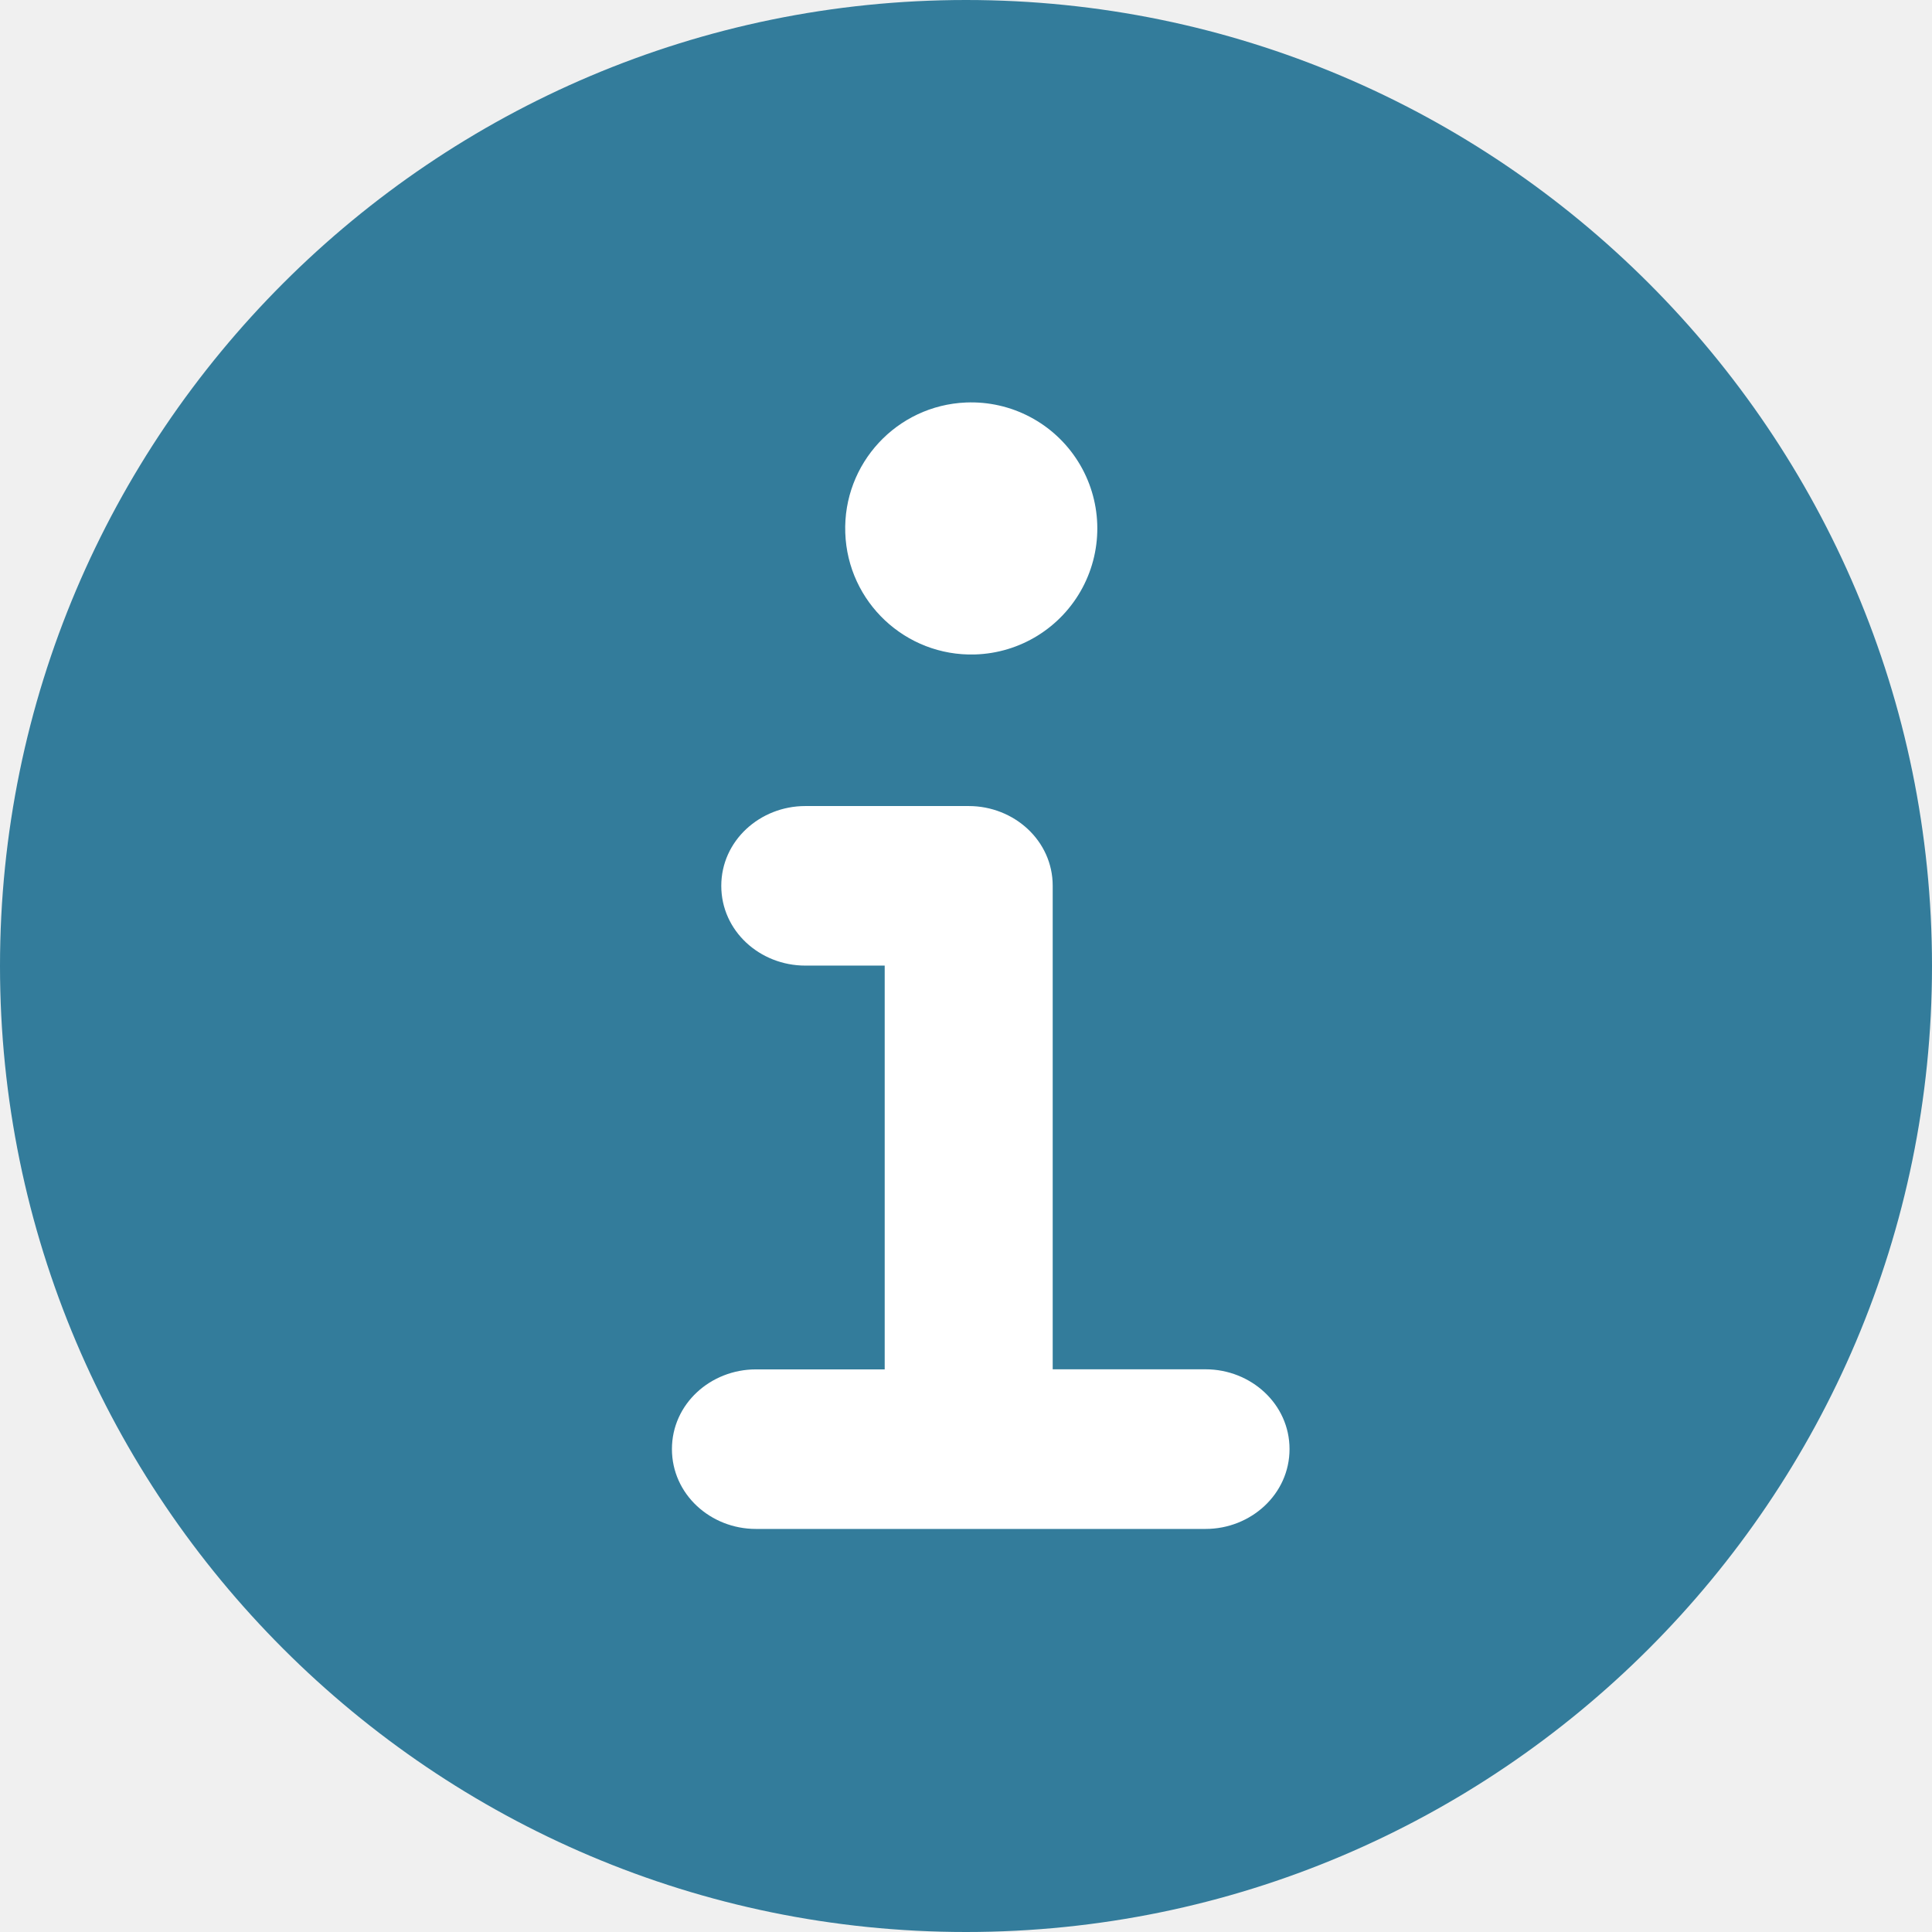
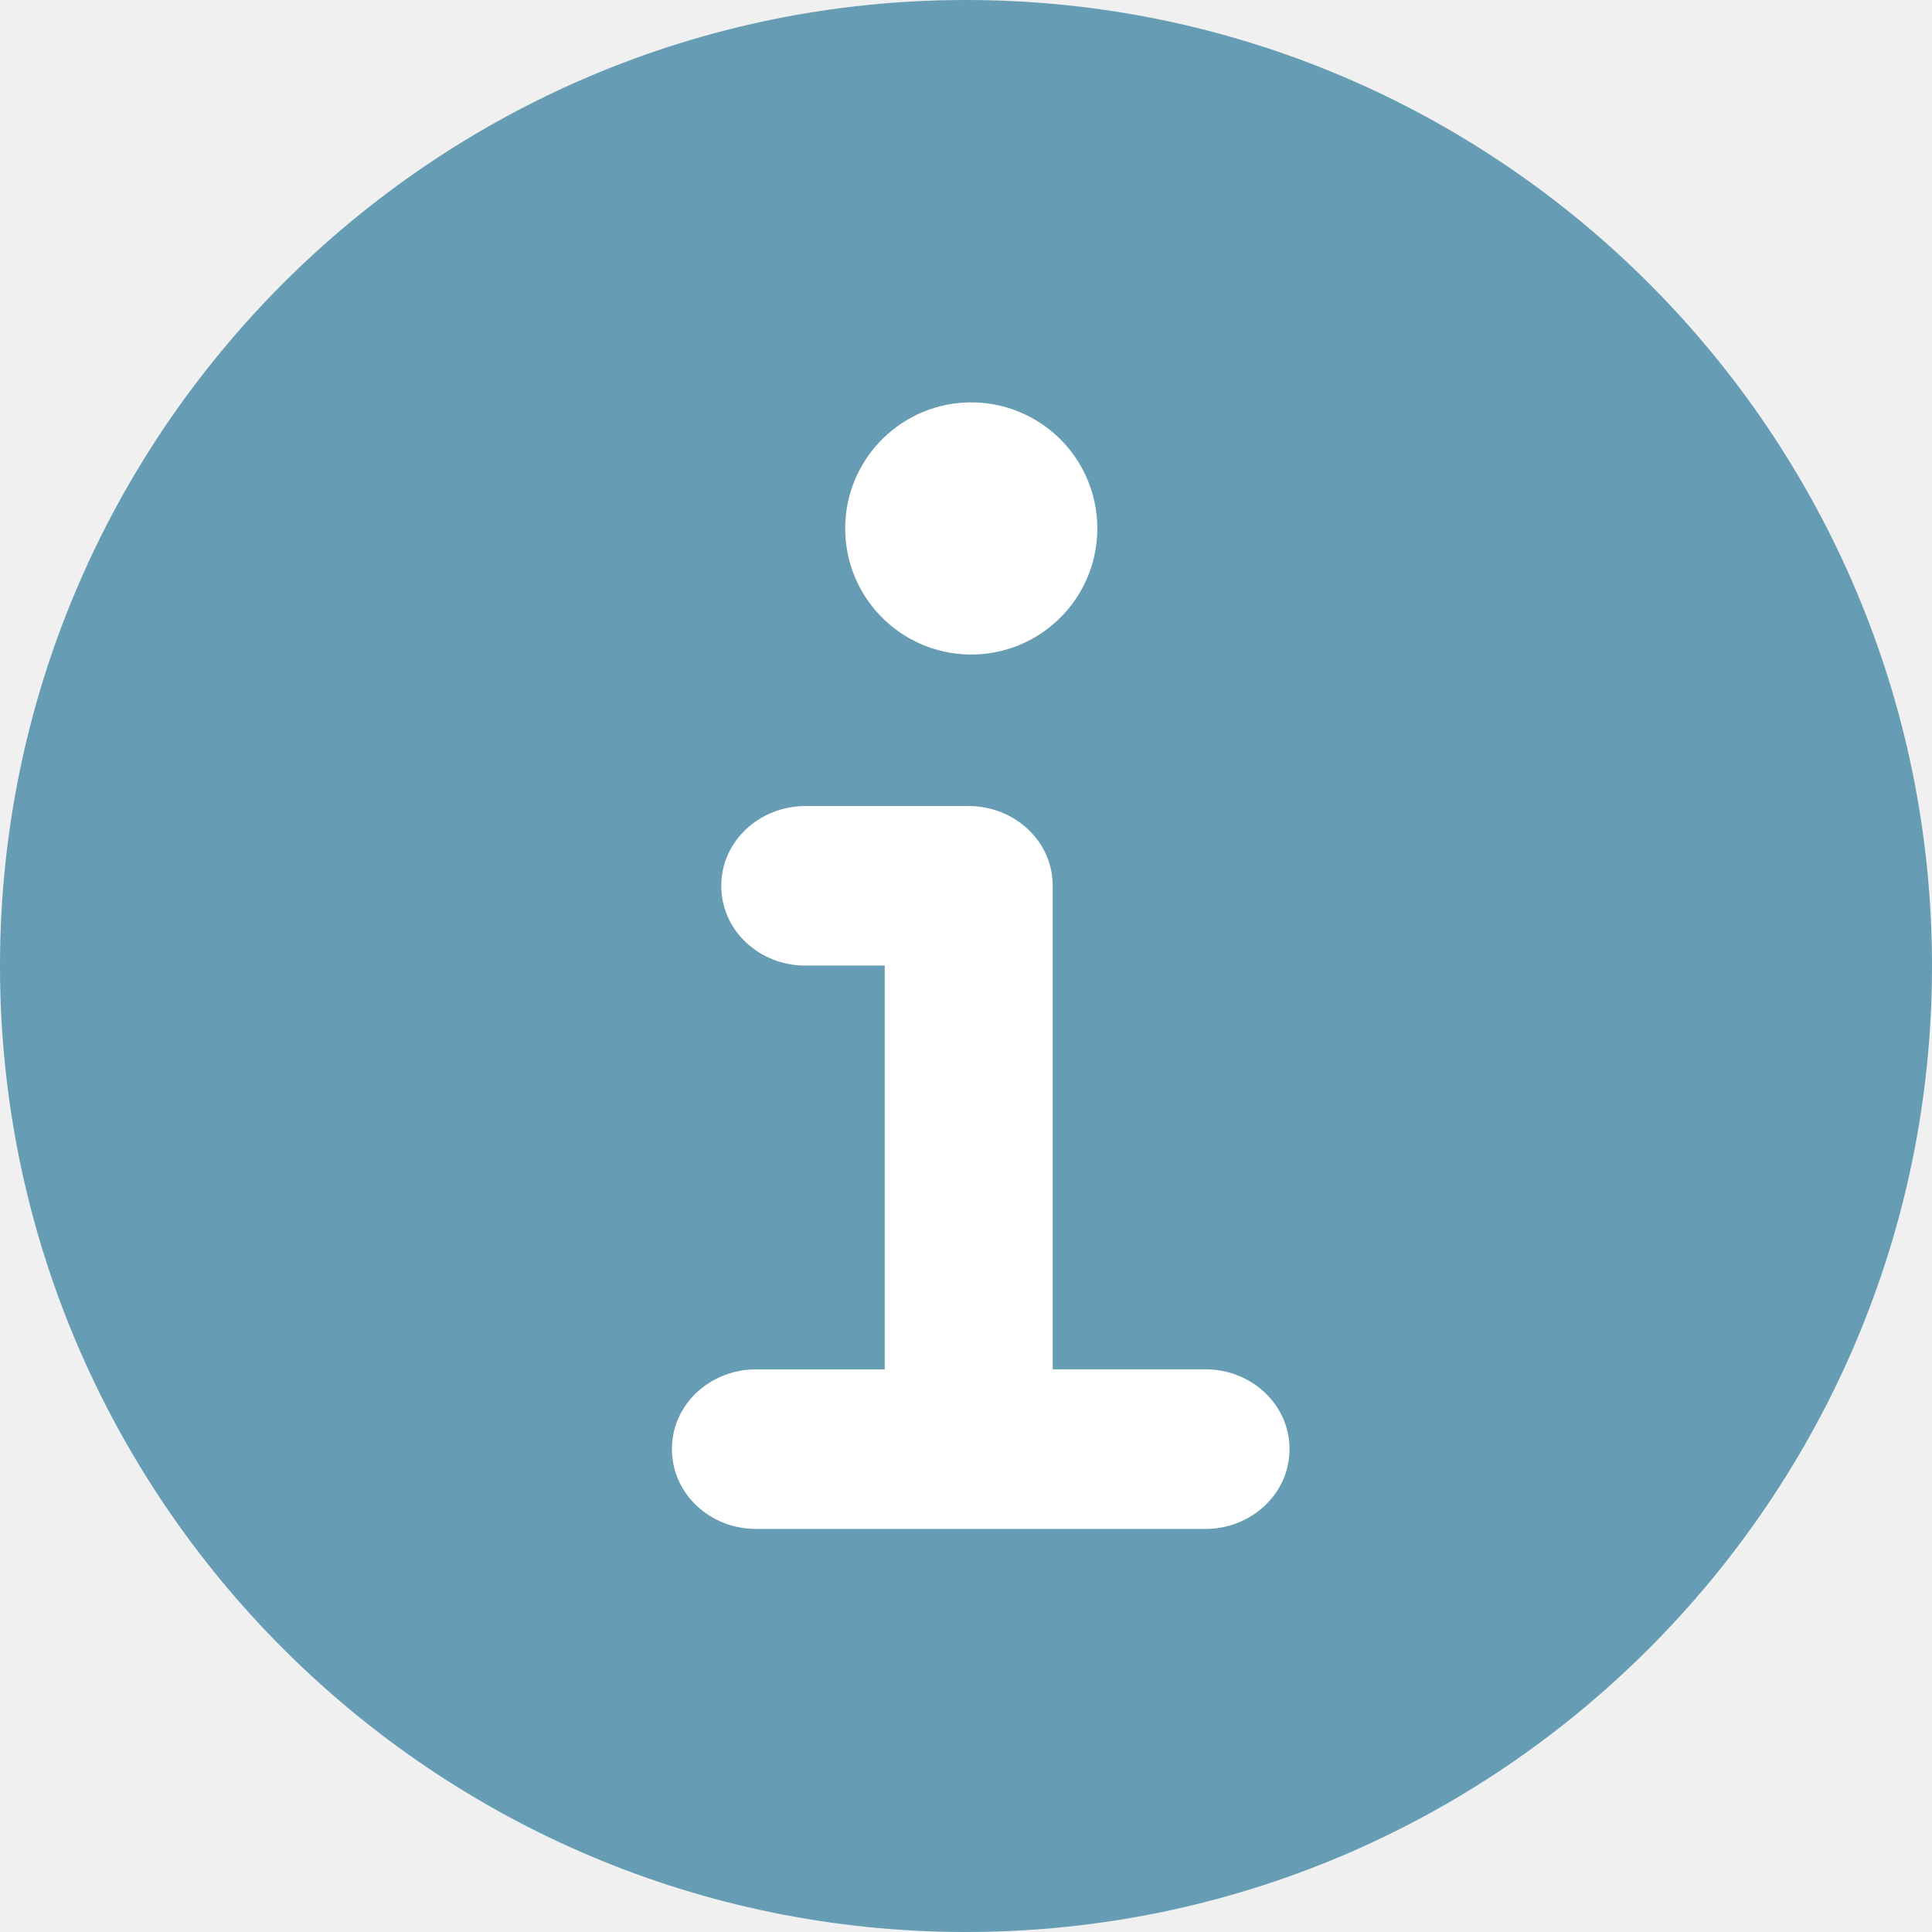
<svg kind="info-sirkel-fyll" focusable="false" height="1.5em" width="1.5em" viewBox="0 0 24 24">
  <g fill="none">
-     <path d="M12 0C5.382 0 0 5.382 0 12s5.382 12 12 12c6.617 0 12-5.382 12-12S18.617 0 12 0z" fill="#337C9B" />
+     <path d="M12 0C5.382 0 0 5.382 0 12s5.382 12 12 12c6.617 0 12-5.382 12-12S18.617 0 12 0z" fill="#669DB4" />
    <path d="M12 5a1.566 1.566 0 1 1 .11 3.13A1.566 1.566 0 0 1 12 5zm2.976 12.01c.563 0 1.043.431 1.043.991s-.48.992-1.043.992H9.39c-.564 0-1.043-.431-1.043-.992 0-.56.479-.99 1.043-.99h1.6v-5.016h-.986c-.565 0-1.044-.43-1.044-.991 0-.56.48-.991 1.044-.991h2.03c.563 0 1.043.43 1.043.99v6.007h1.899z" fill="#FFF" />
  </g>
</svg>
